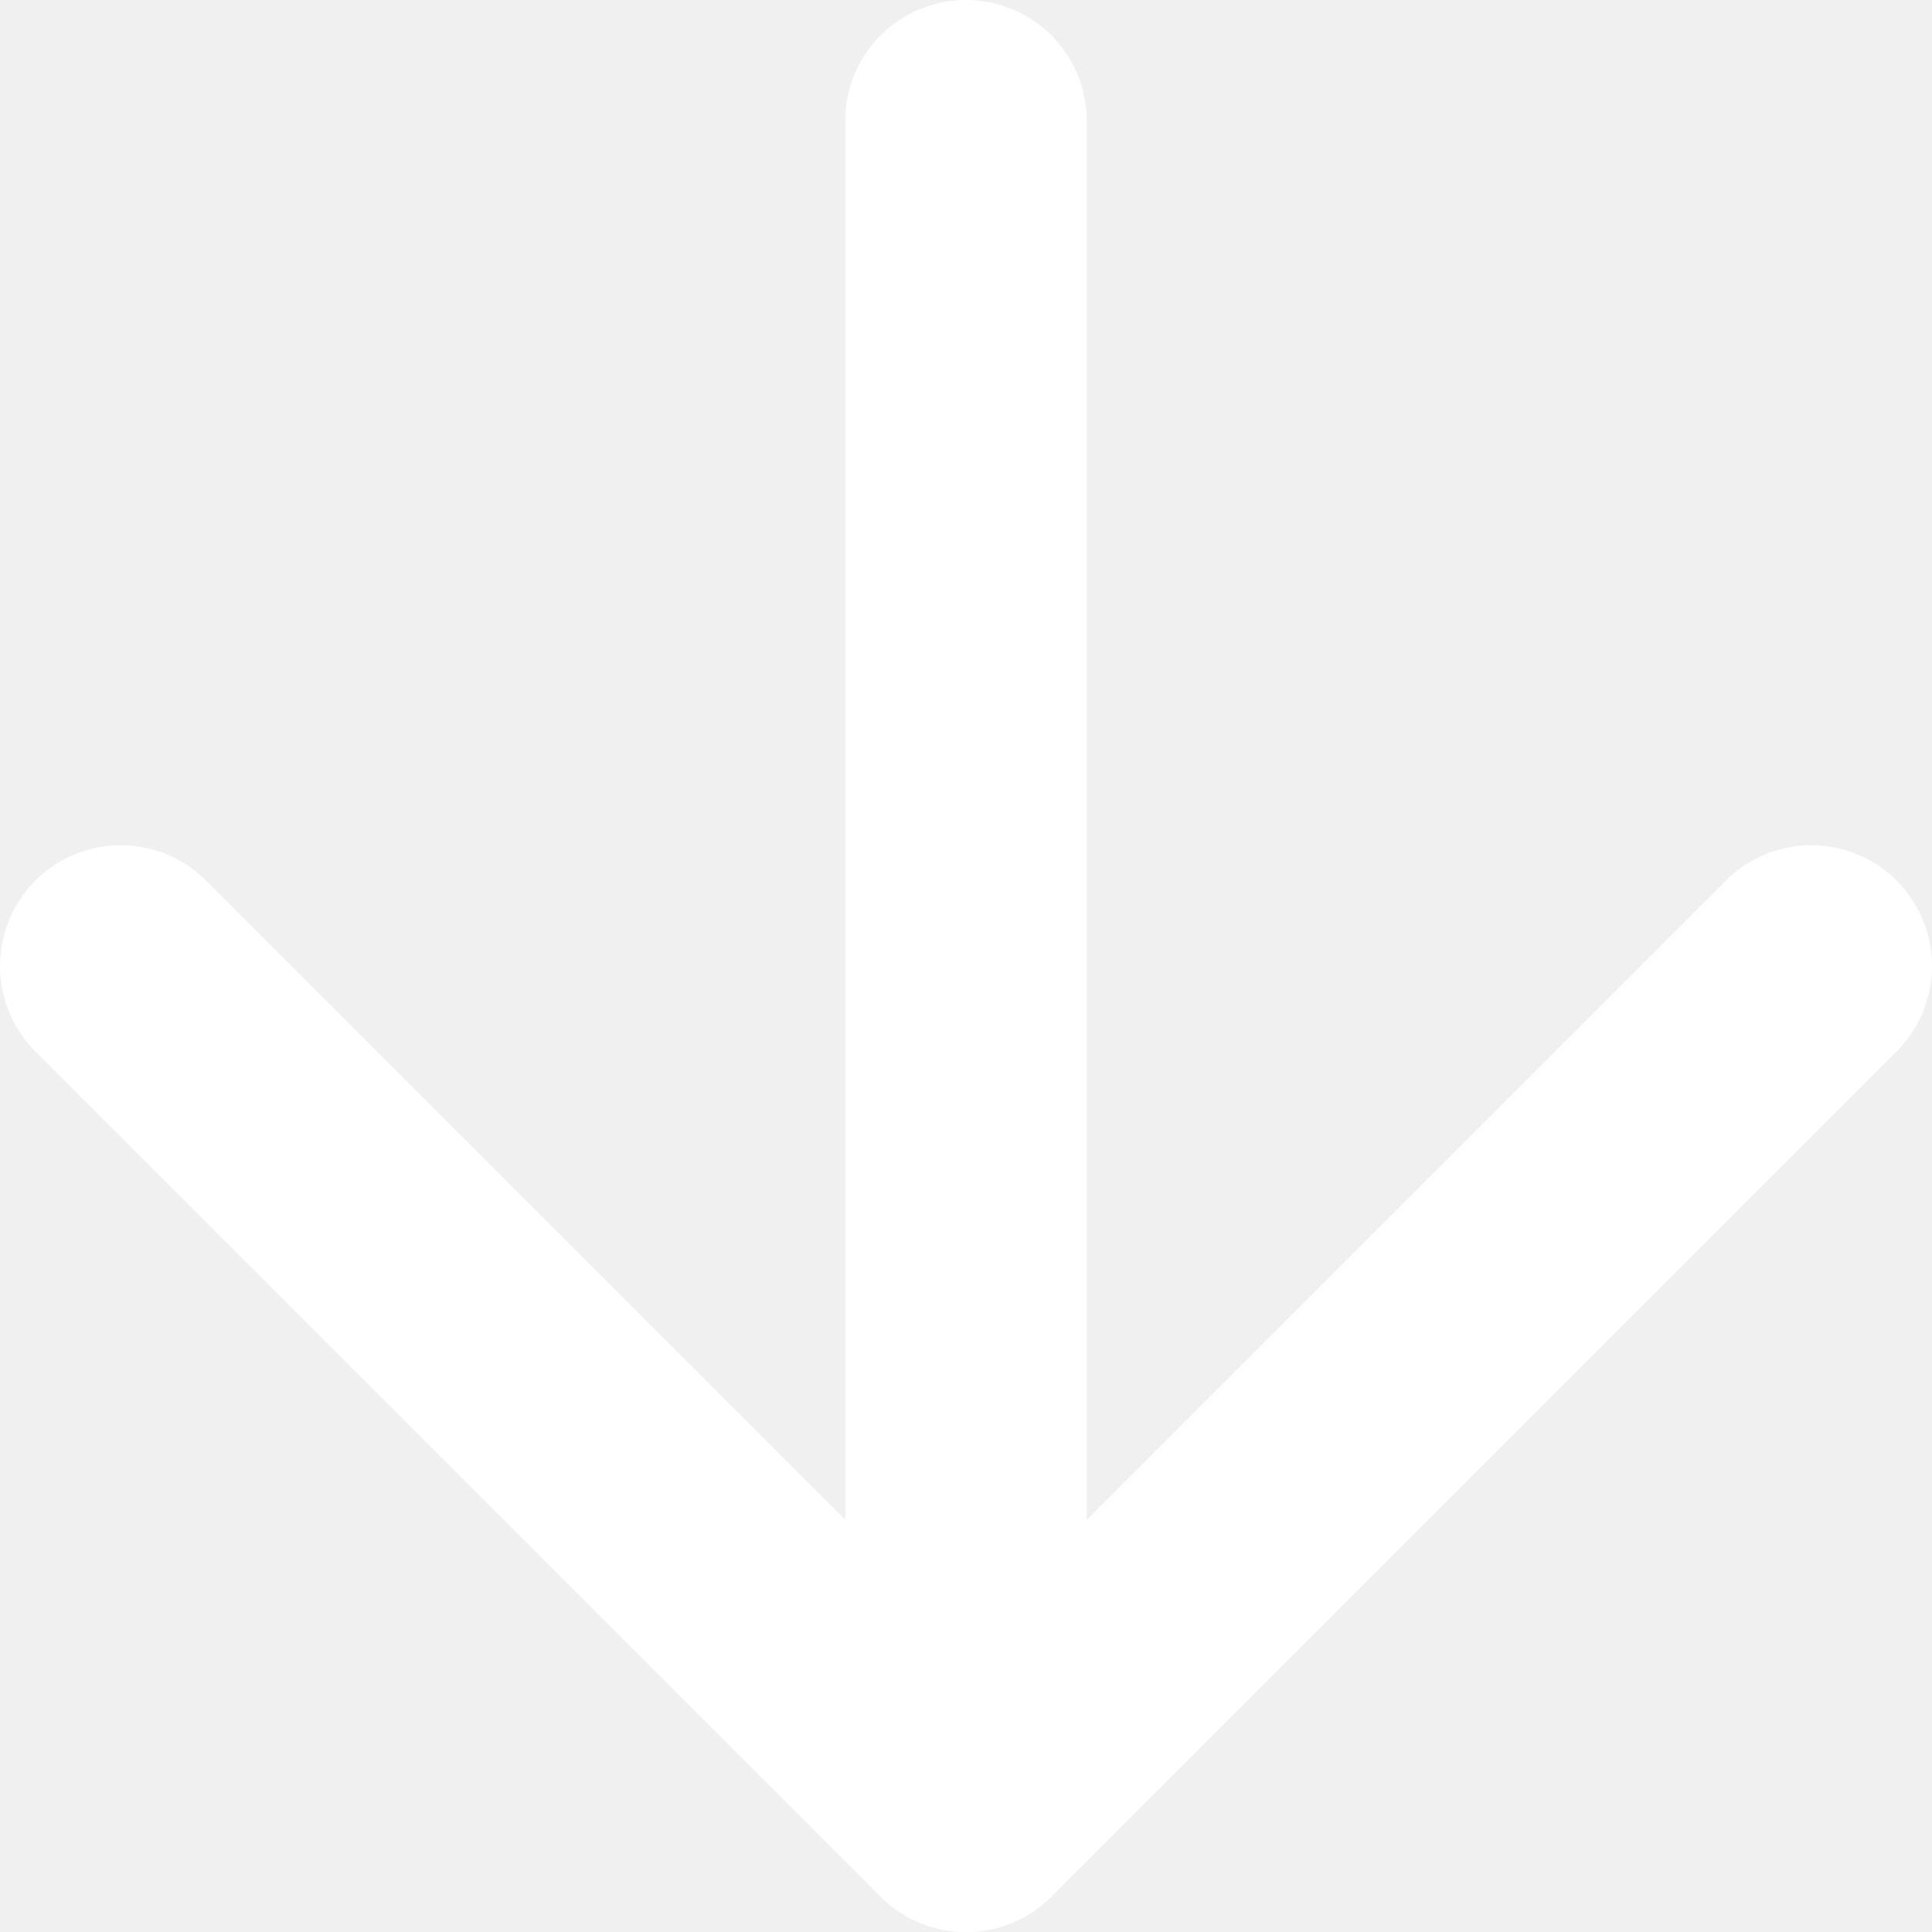
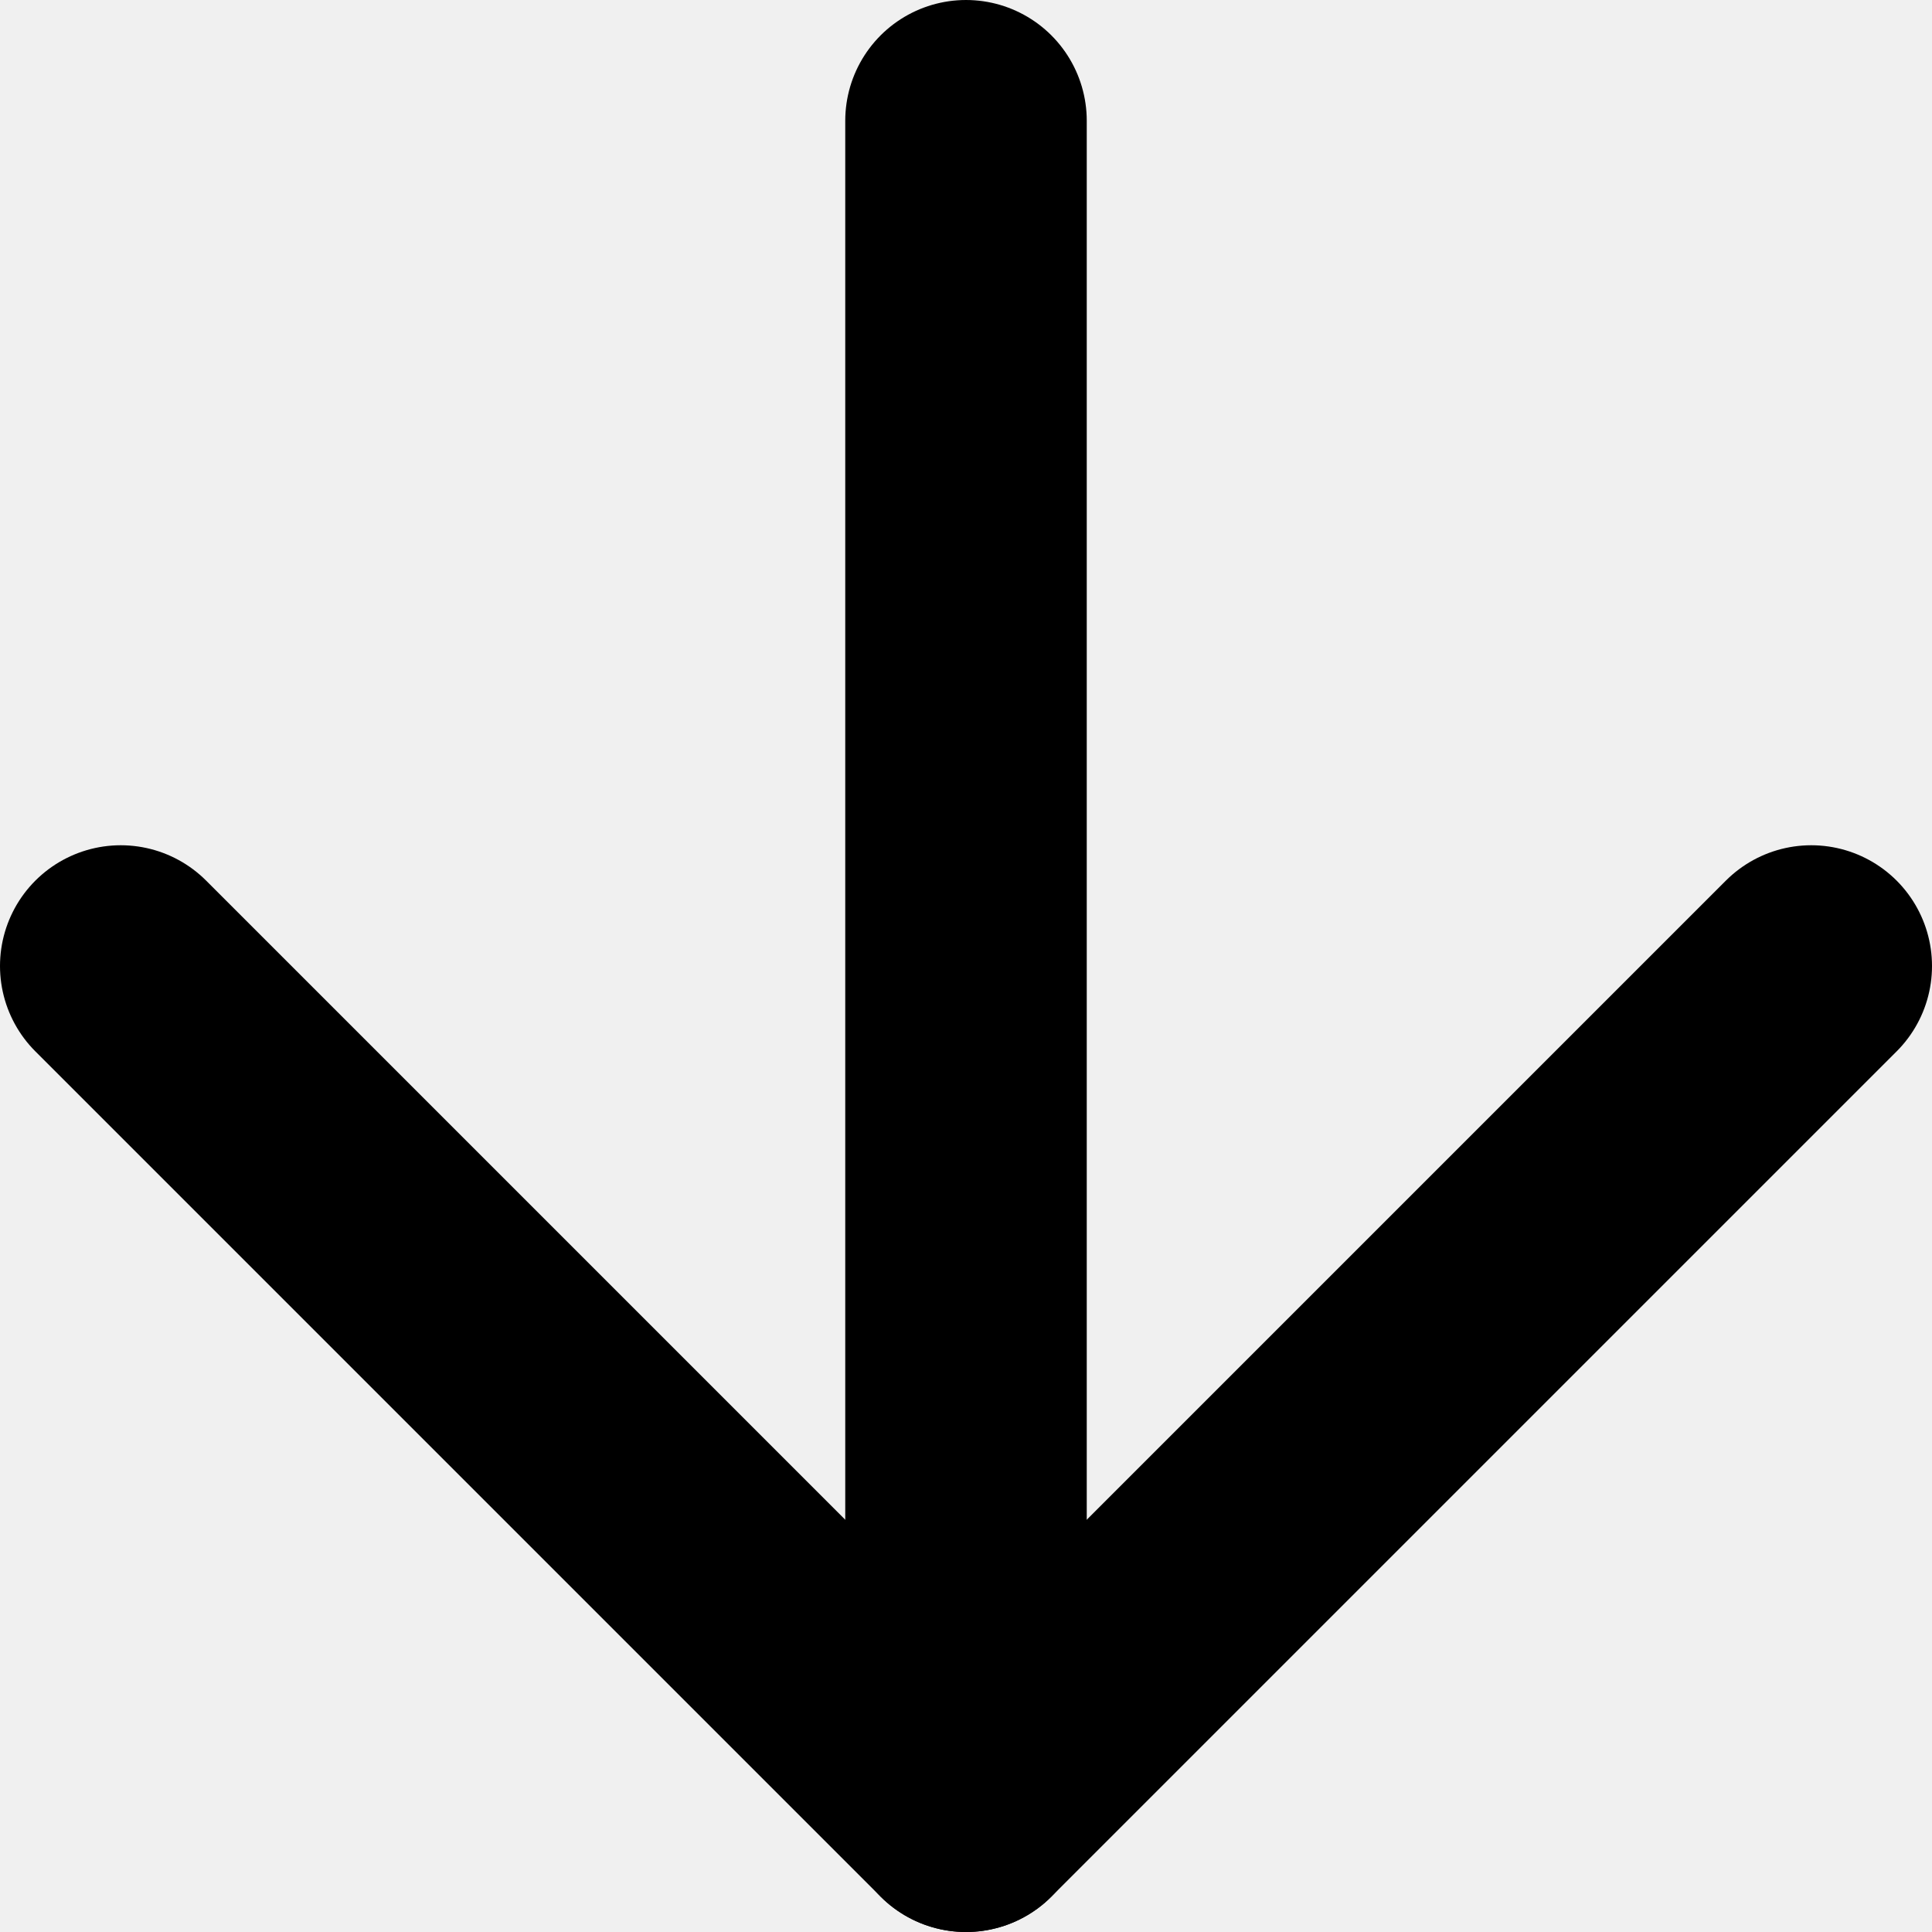
<svg xmlns="http://www.w3.org/2000/svg" width="16" height="16" viewBox="0 0 16 16" fill="none">
-   <path d="M8 1V15" stroke="white" stroke-width="2" stroke-linecap="round" stroke-linejoin="round" />
-   <path d="M15 8L8 15L1 8" stroke="white" stroke-width="2" stroke-linecap="round" stroke-linejoin="round" />
+   <path d="M8 1V15" stroke="currentColor" stroke-width="2" stroke-linecap="round" stroke-linejoin="round" />
+   <path d="M15 8L8 15L1 8" stroke="currentColor" fill="none" stroke-width="2" stroke-linecap="round" stroke-linejoin="round" />
</svg>
